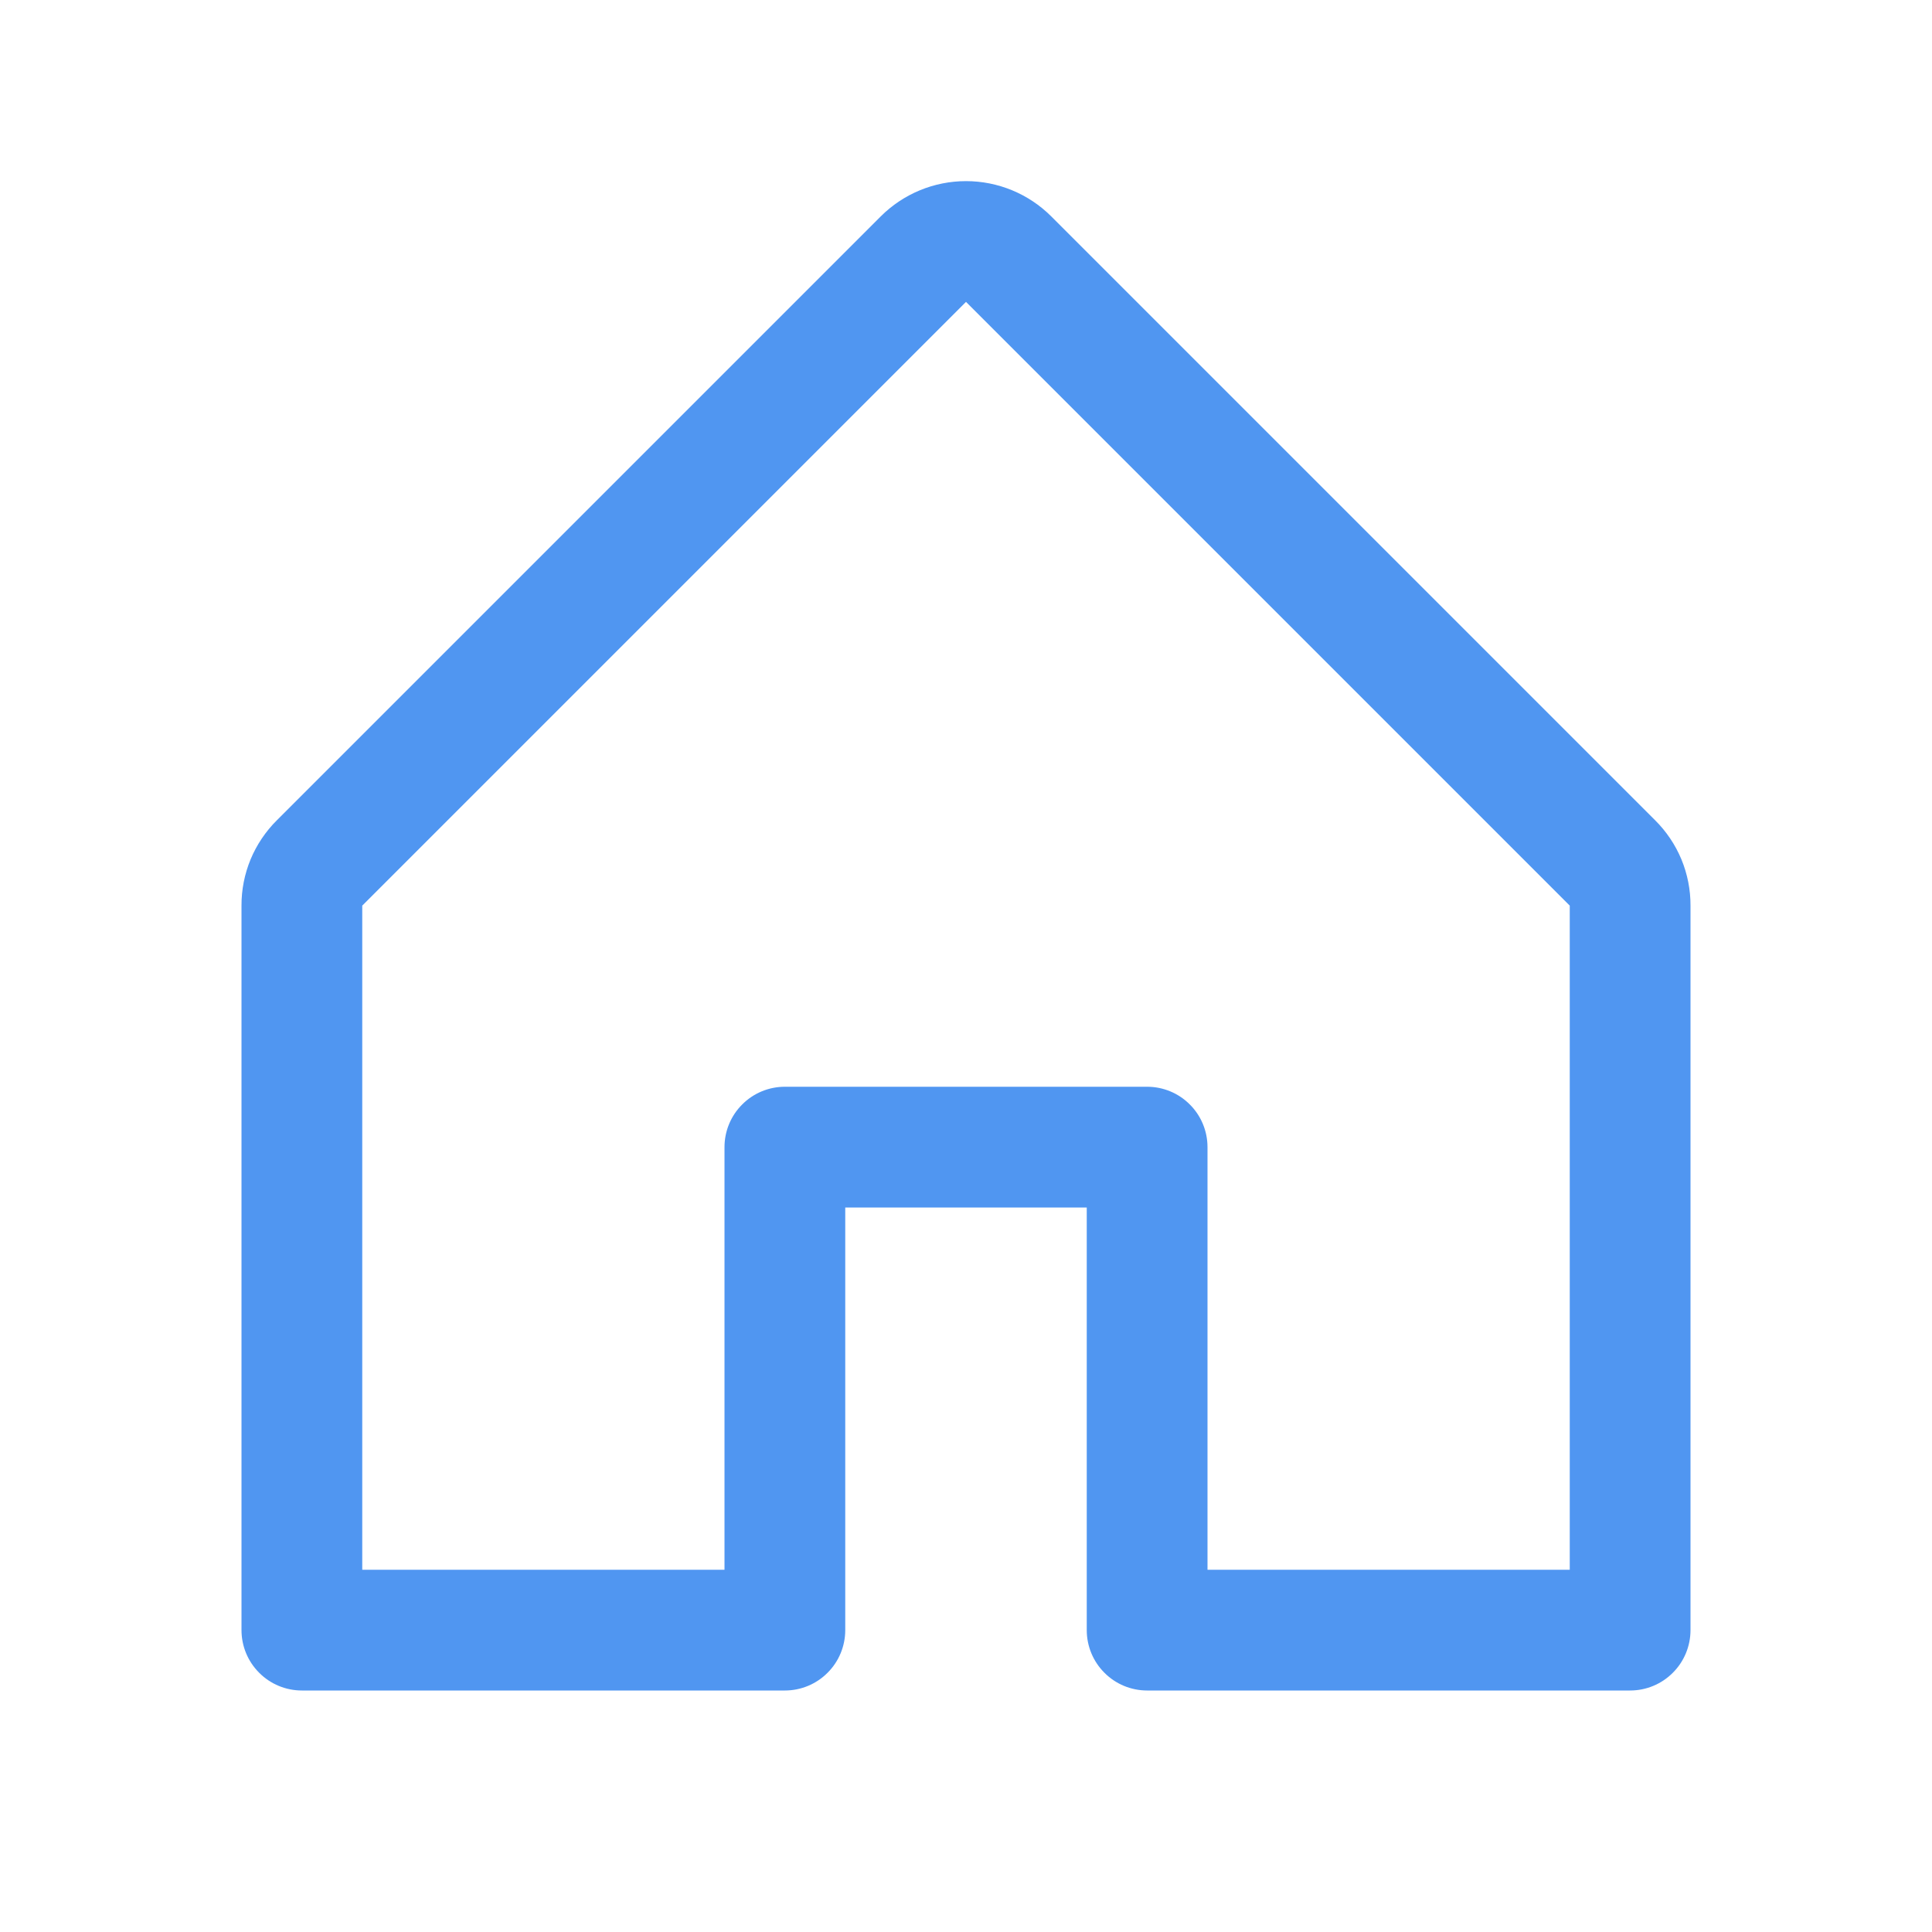
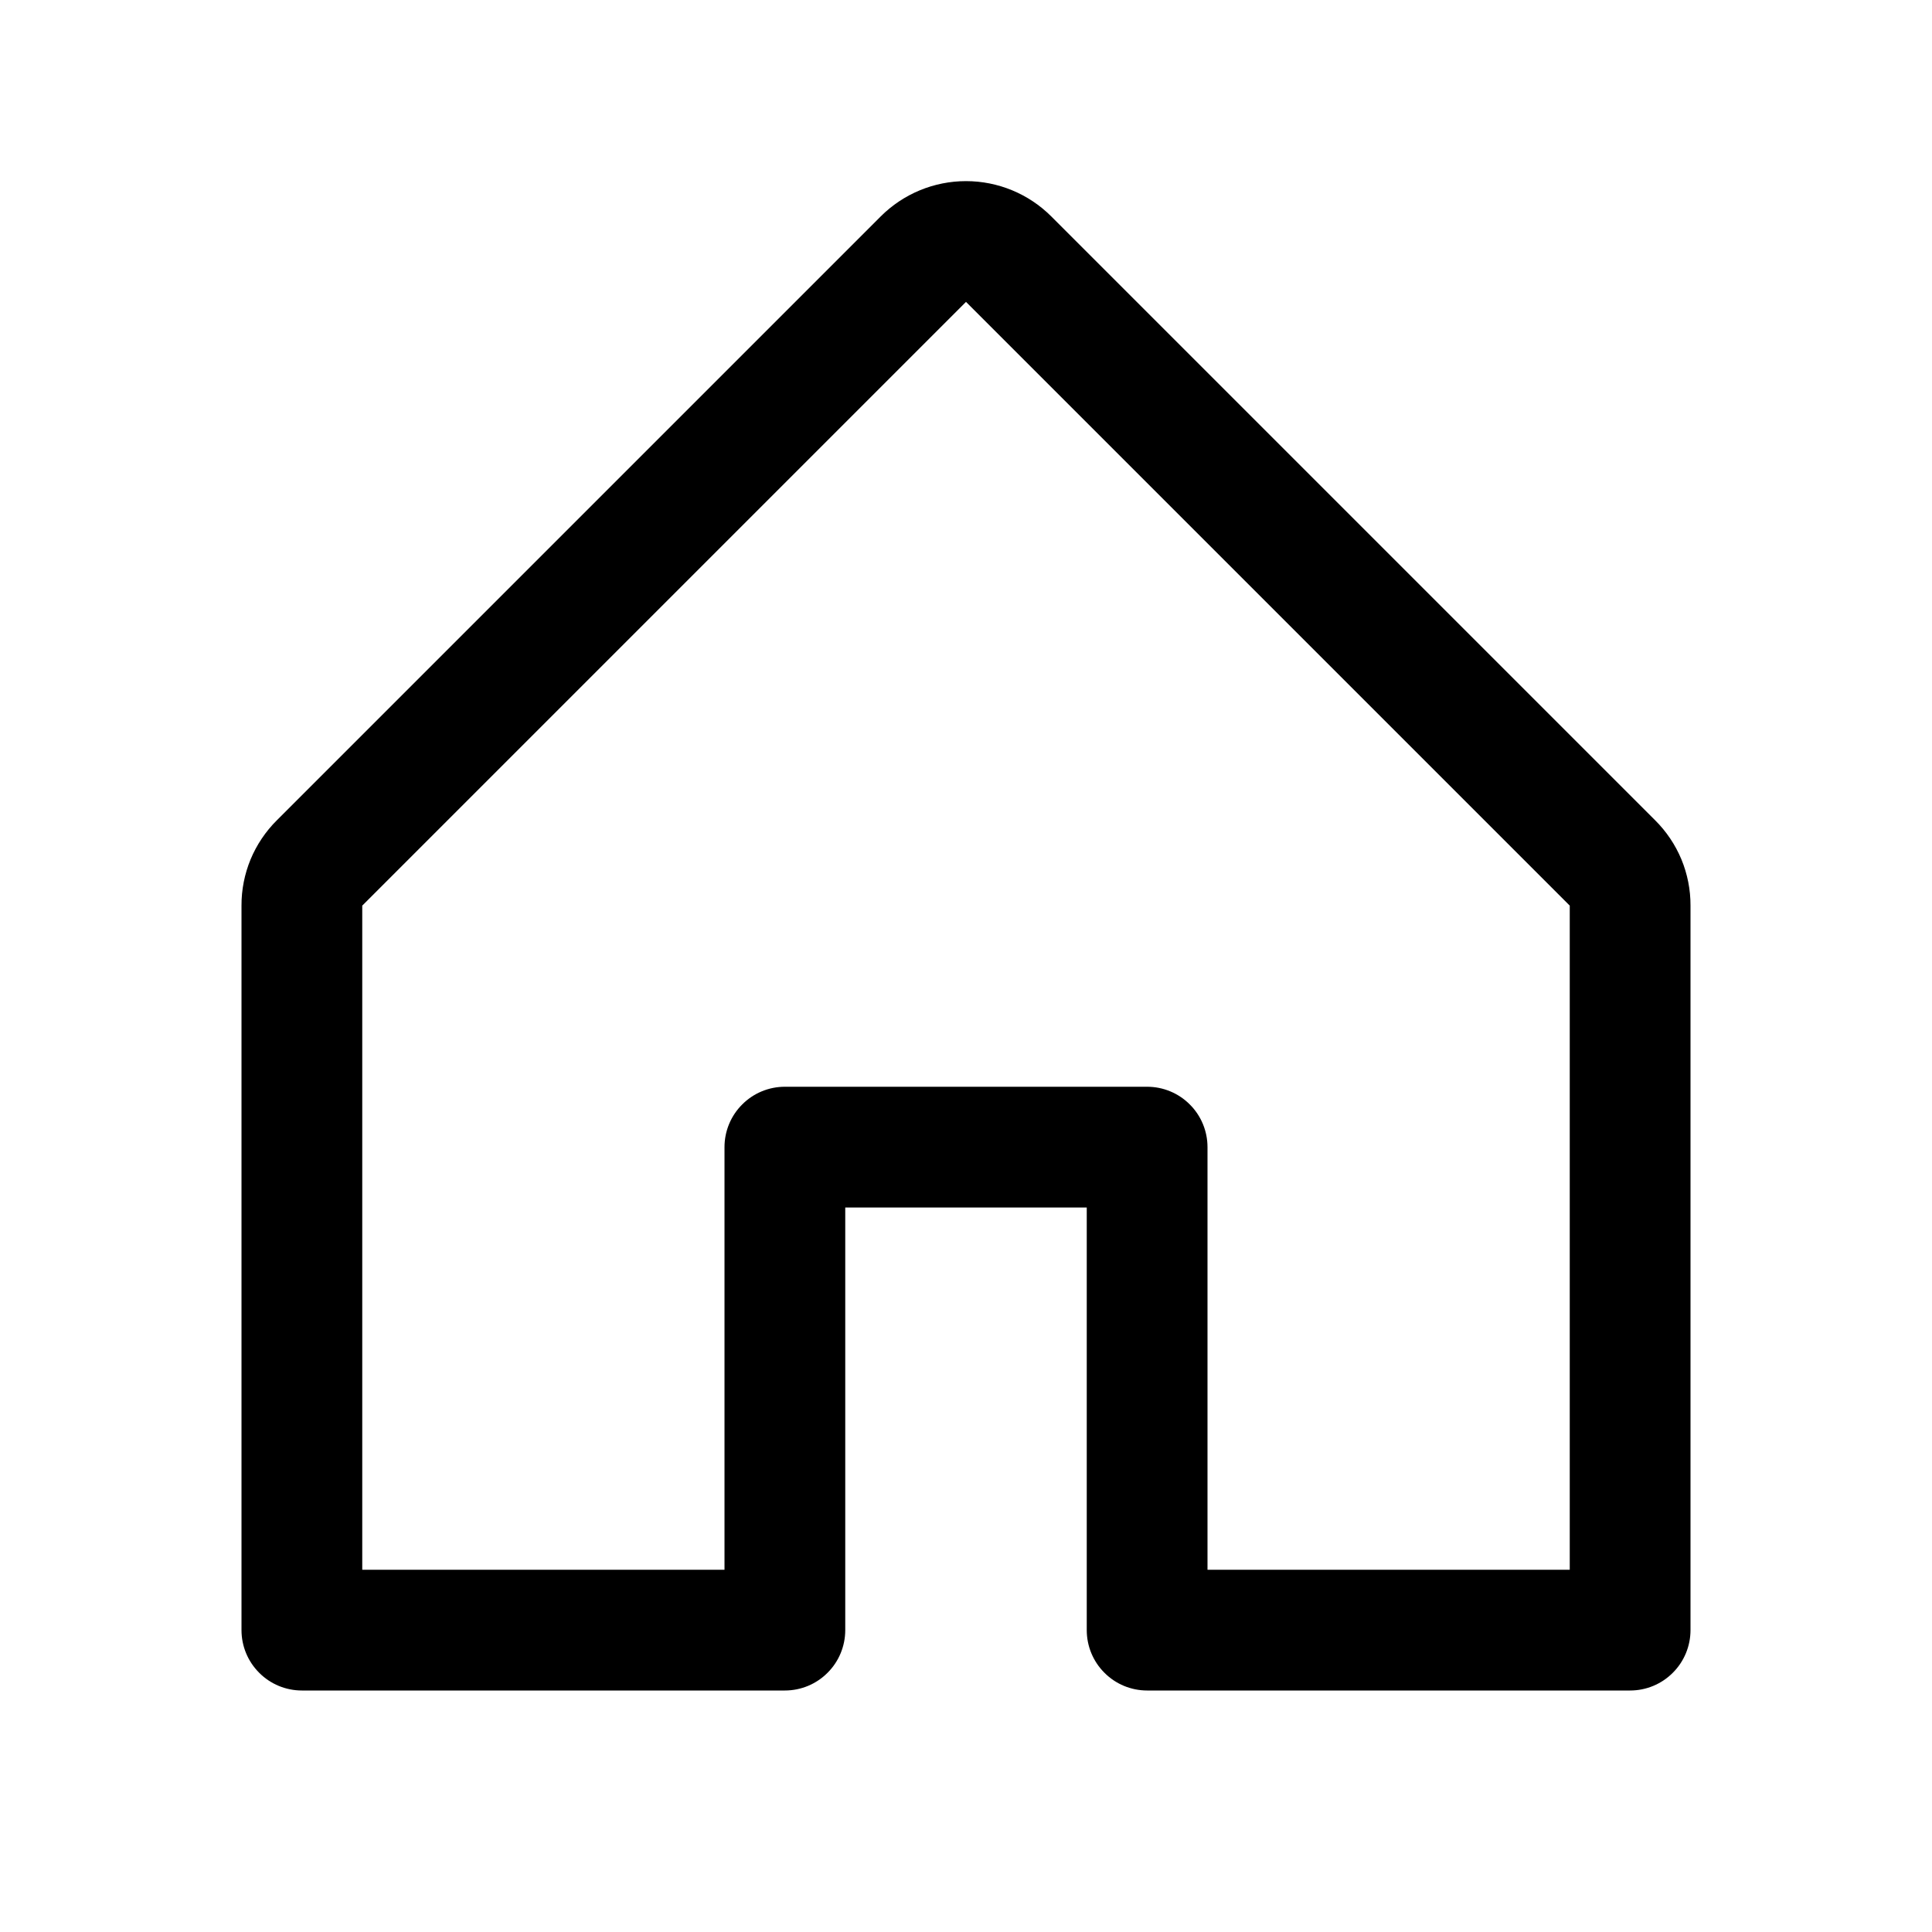
<svg xmlns="http://www.w3.org/2000/svg" width="24" height="24" viewBox="0 0 24 24" fill="none">
-   <path d="M20.56 10.189L13.06 2.689C12.779 2.408 12.398 2.25 12 2.25C11.602 2.25 11.221 2.408 10.94 2.689L3.44 10.189C3.3 10.328 3.189 10.493 3.113 10.675C3.038 10.857 2.999 11.053 3 11.25V20.25C3 20.449 3.079 20.64 3.22 20.78C3.36 20.921 3.551 21 3.75 21H9.75C9.949 21 10.14 20.921 10.28 20.78C10.421 20.64 10.5 20.449 10.5 20.25V15H13.5V20.25C13.5 20.449 13.579 20.64 13.72 20.78C13.86 20.921 14.051 21 14.25 21H20.25C20.449 21 20.64 20.921 20.78 20.78C20.921 20.64 21 20.449 21 20.25V11.25C21.001 11.053 20.962 10.857 20.887 10.675C20.811 10.493 20.7 10.328 20.56 10.189ZM19.5 19.5H15V14.25C15 14.051 14.921 13.86 14.78 13.72C14.64 13.579 14.449 13.5 14.25 13.5H9.75C9.551 13.5 9.36 13.579 9.22 13.72C9.079 13.86 9 14.051 9 14.25V19.5H4.5V11.25L12 3.75L19.5 11.25V19.5Z" fill="#5096F1" />
+   <path d="M20.56 10.189L13.06 2.689C12.779 2.408 12.398 2.25 12 2.25C11.602 2.25 11.221 2.408 10.94 2.689L3.44 10.189C3.3 10.328 3.189 10.493 3.113 10.675C3.038 10.857 2.999 11.053 3 11.25V20.25C3 20.449 3.079 20.64 3.22 20.78C3.36 20.921 3.551 21 3.75 21H9.75C9.949 21 10.14 20.921 10.28 20.78C10.421 20.64 10.5 20.449 10.5 20.25V15H13.5V20.25C13.5 20.449 13.579 20.64 13.72 20.78C13.86 20.921 14.051 21 14.25 21H20.25C20.449 21 20.64 20.921 20.78 20.78C20.921 20.64 21 20.449 21 20.25V11.25C21.001 11.053 20.962 10.857 20.887 10.675C20.811 10.493 20.7 10.328 20.56 10.189ZM19.5 19.5H15V14.25C15 14.051 14.921 13.86 14.78 13.72C14.64 13.579 14.449 13.5 14.25 13.5H9.75C9.551 13.5 9.36 13.579 9.22 13.72C9.079 13.86 9 14.051 9 14.25V19.5H4.5V11.25L12 3.75L19.5 11.25V19.5Z" fill="currentColor" />
</svg>
